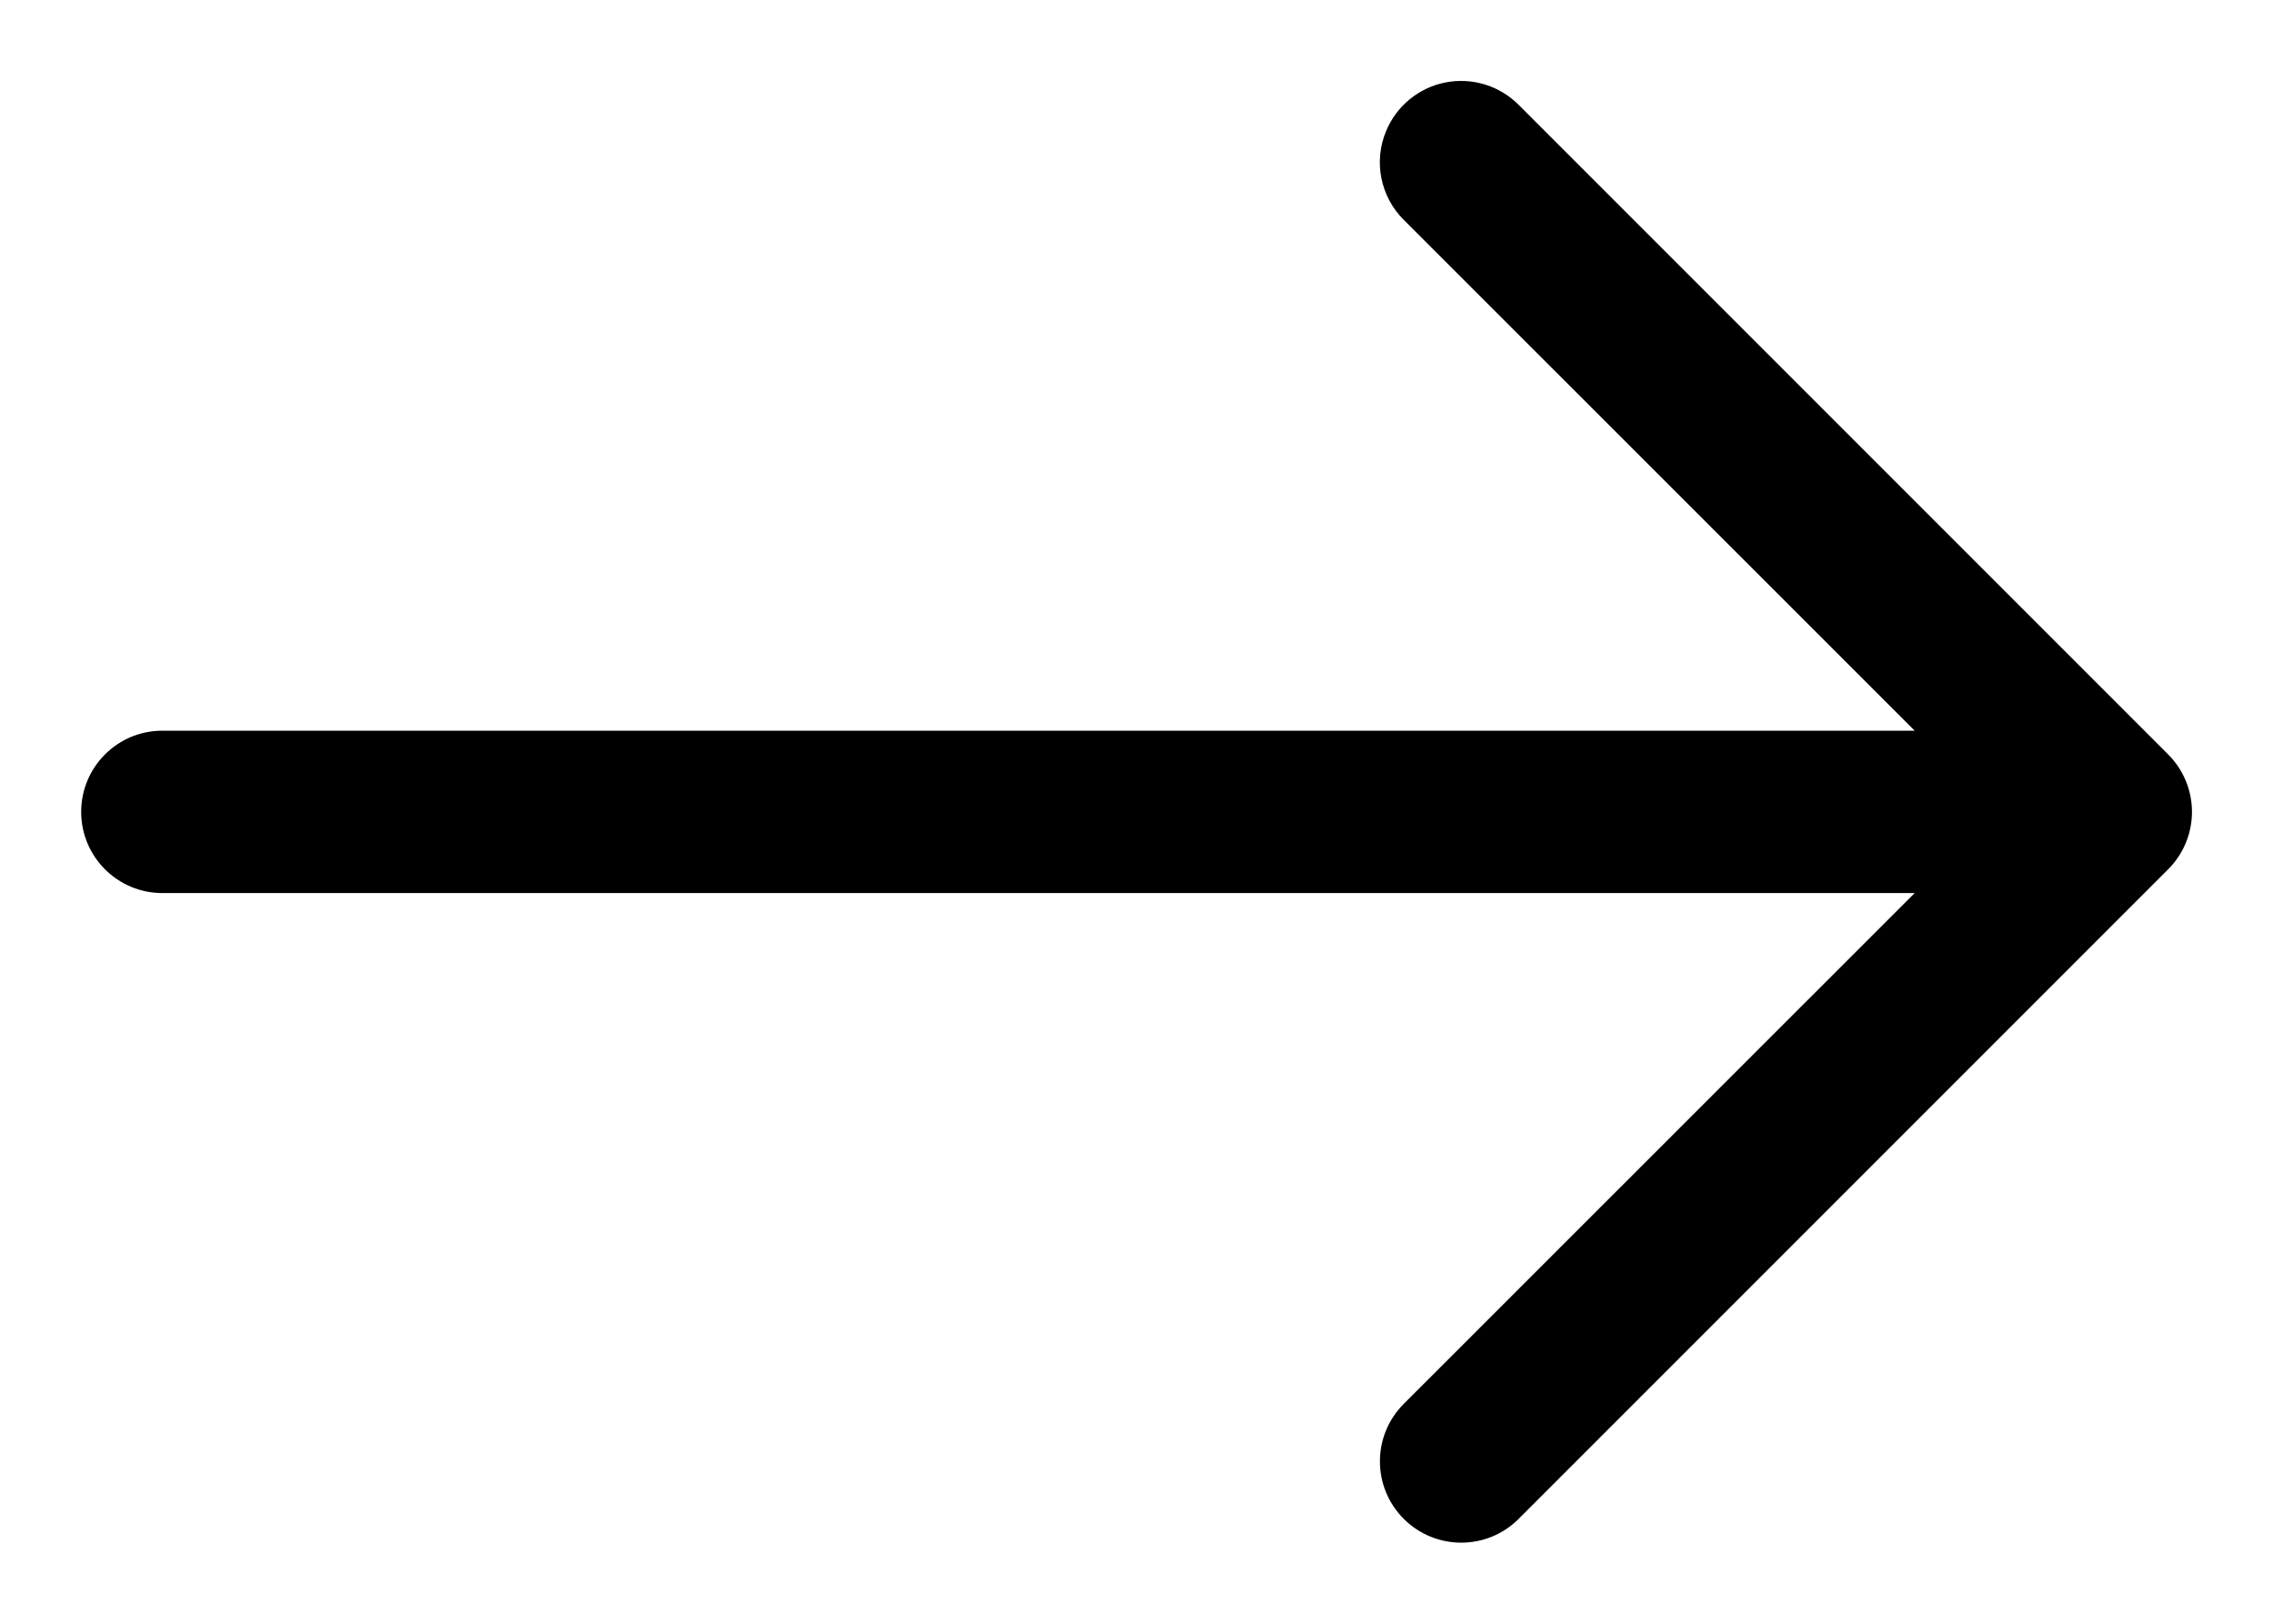
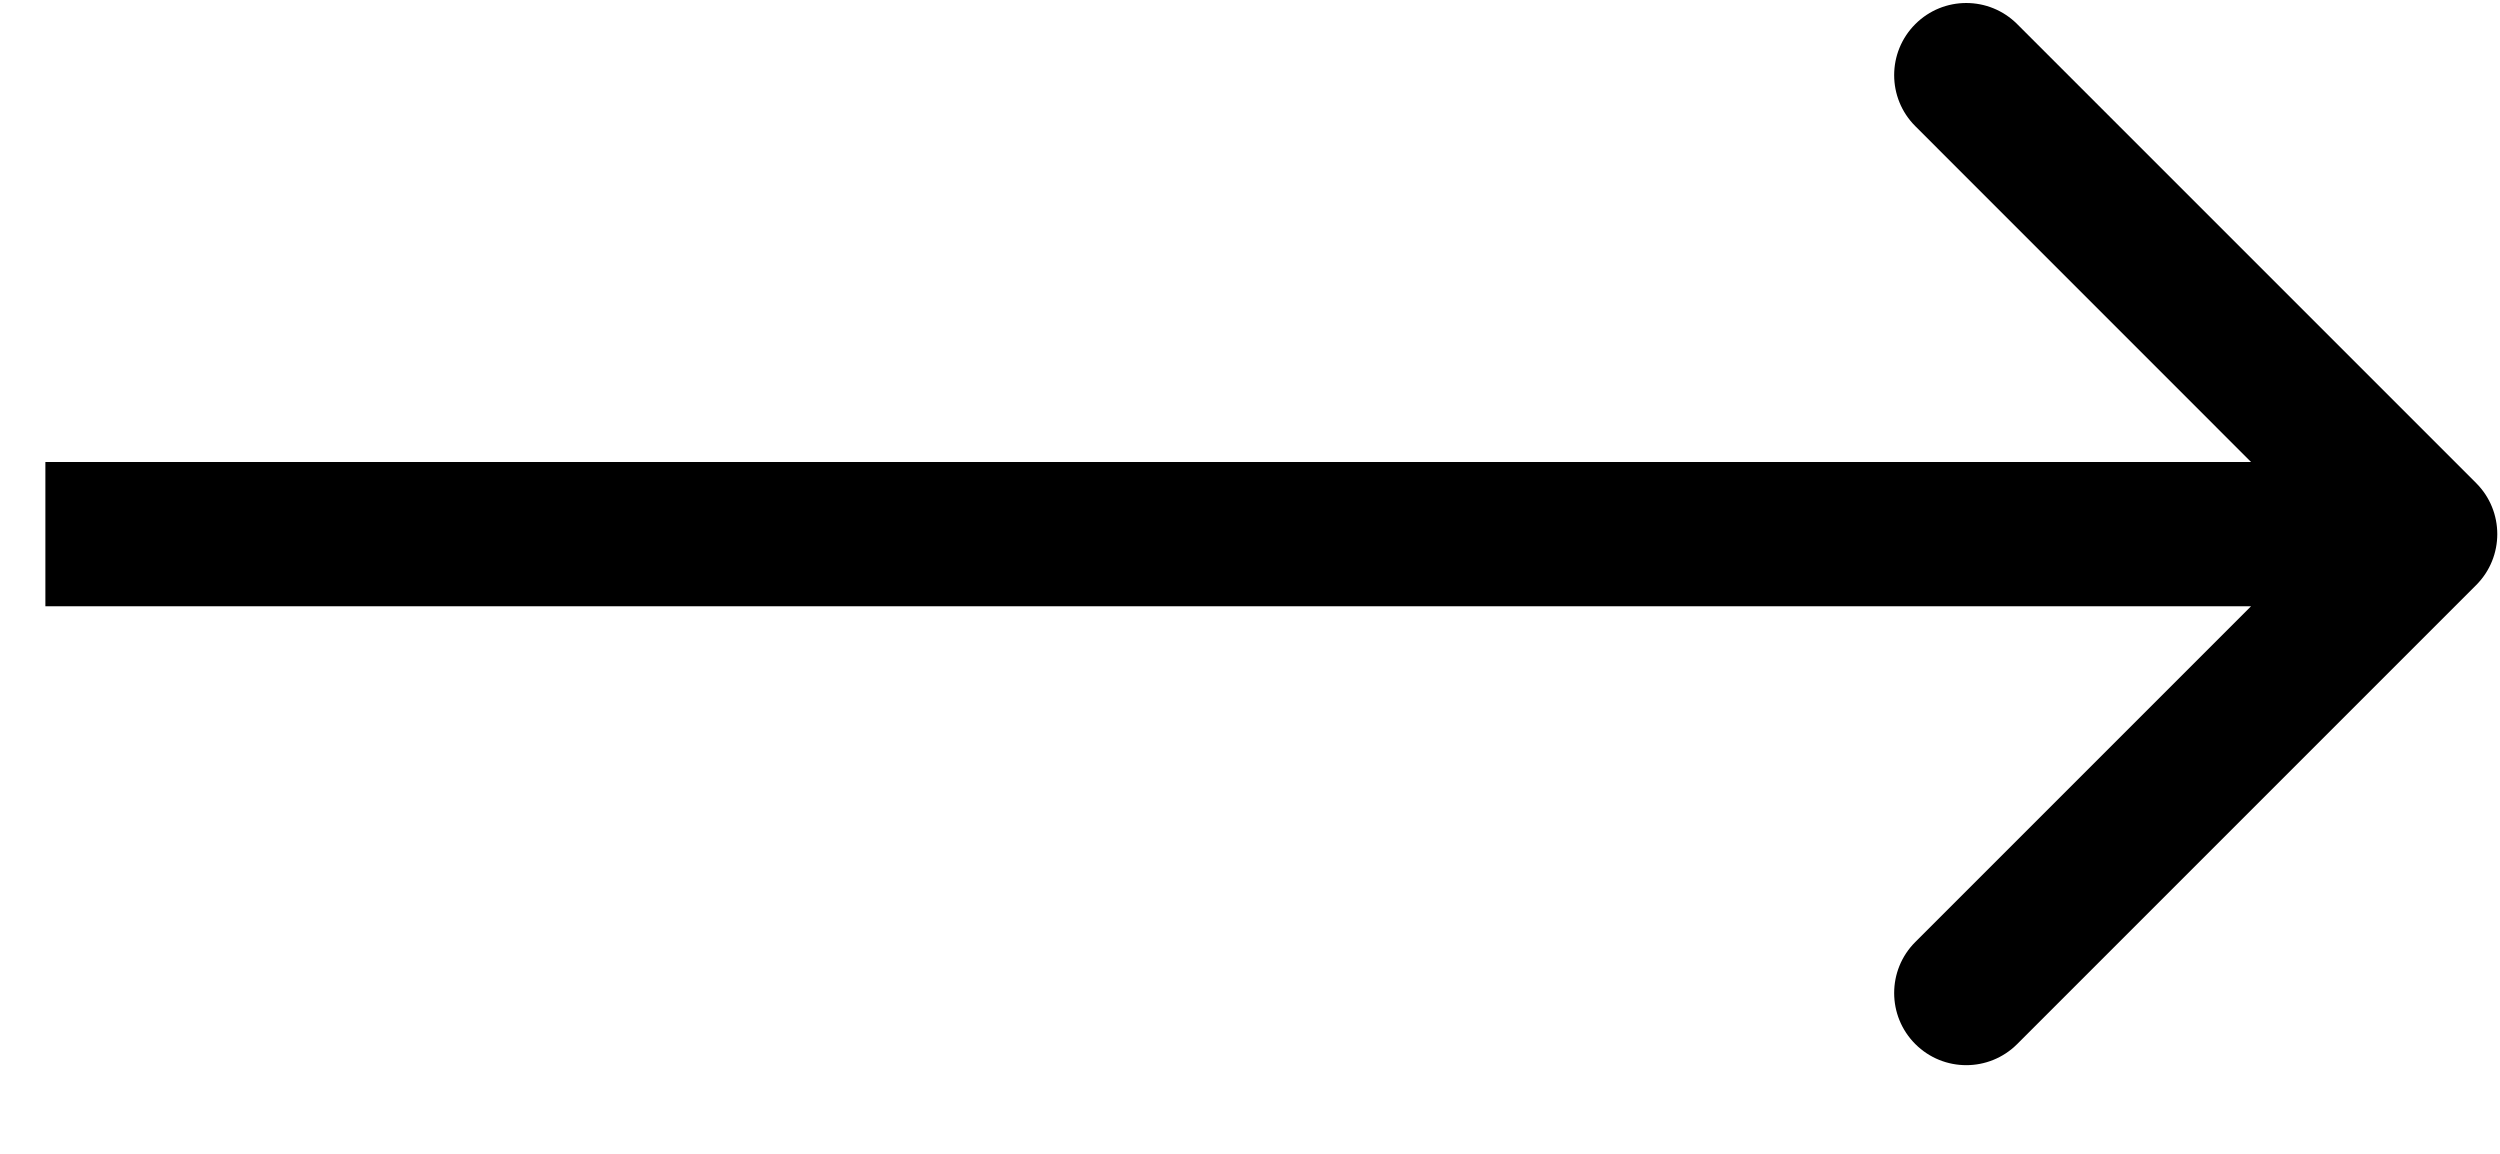
- <svg xmlns="http://www.w3.org/2000/svg" fill="none" class="icon icon-arrow" viewBox="0 0 14 10">
-   <path fill="currentColor" fill-rule="evenodd" d="M8.537.808a.5.5 0 0 1 .817-.162l4 4a.5.5 0 0 1 0 .708l-4 4a.5.5 0 1 1-.708-.708L11.793 5.5H1a.5.5 0 0 1 0-1h10.793L8.646 1.354a.5.5 0 0 1-.109-.546" clip-rule="evenodd" />
+ <svg xmlns="http://www.w3.org/2000/svg" width="26" height="12" viewBox="0 0 26 12" fill="none">
+   <path d="M1.222 4.805L0.472 4.805L0.472 6.305L1.222 6.305L1.222 4.805ZM25.752 6.085C26.045 5.792 26.045 5.317 25.752 5.024L20.979 0.251C20.686 -0.042 20.212 -0.042 19.919 0.251C19.626 0.544 19.626 1.019 19.919 1.312L24.161 5.555L19.919 9.797C19.626 10.09 19.626 10.565 19.919 10.858C20.212 11.151 20.686 11.151 20.979 10.858L25.752 6.085ZM1.222 6.305L25.222 6.305L25.222 4.805L1.222 4.805L1.222 6.305Z" fill="currentColor" />
</svg>
